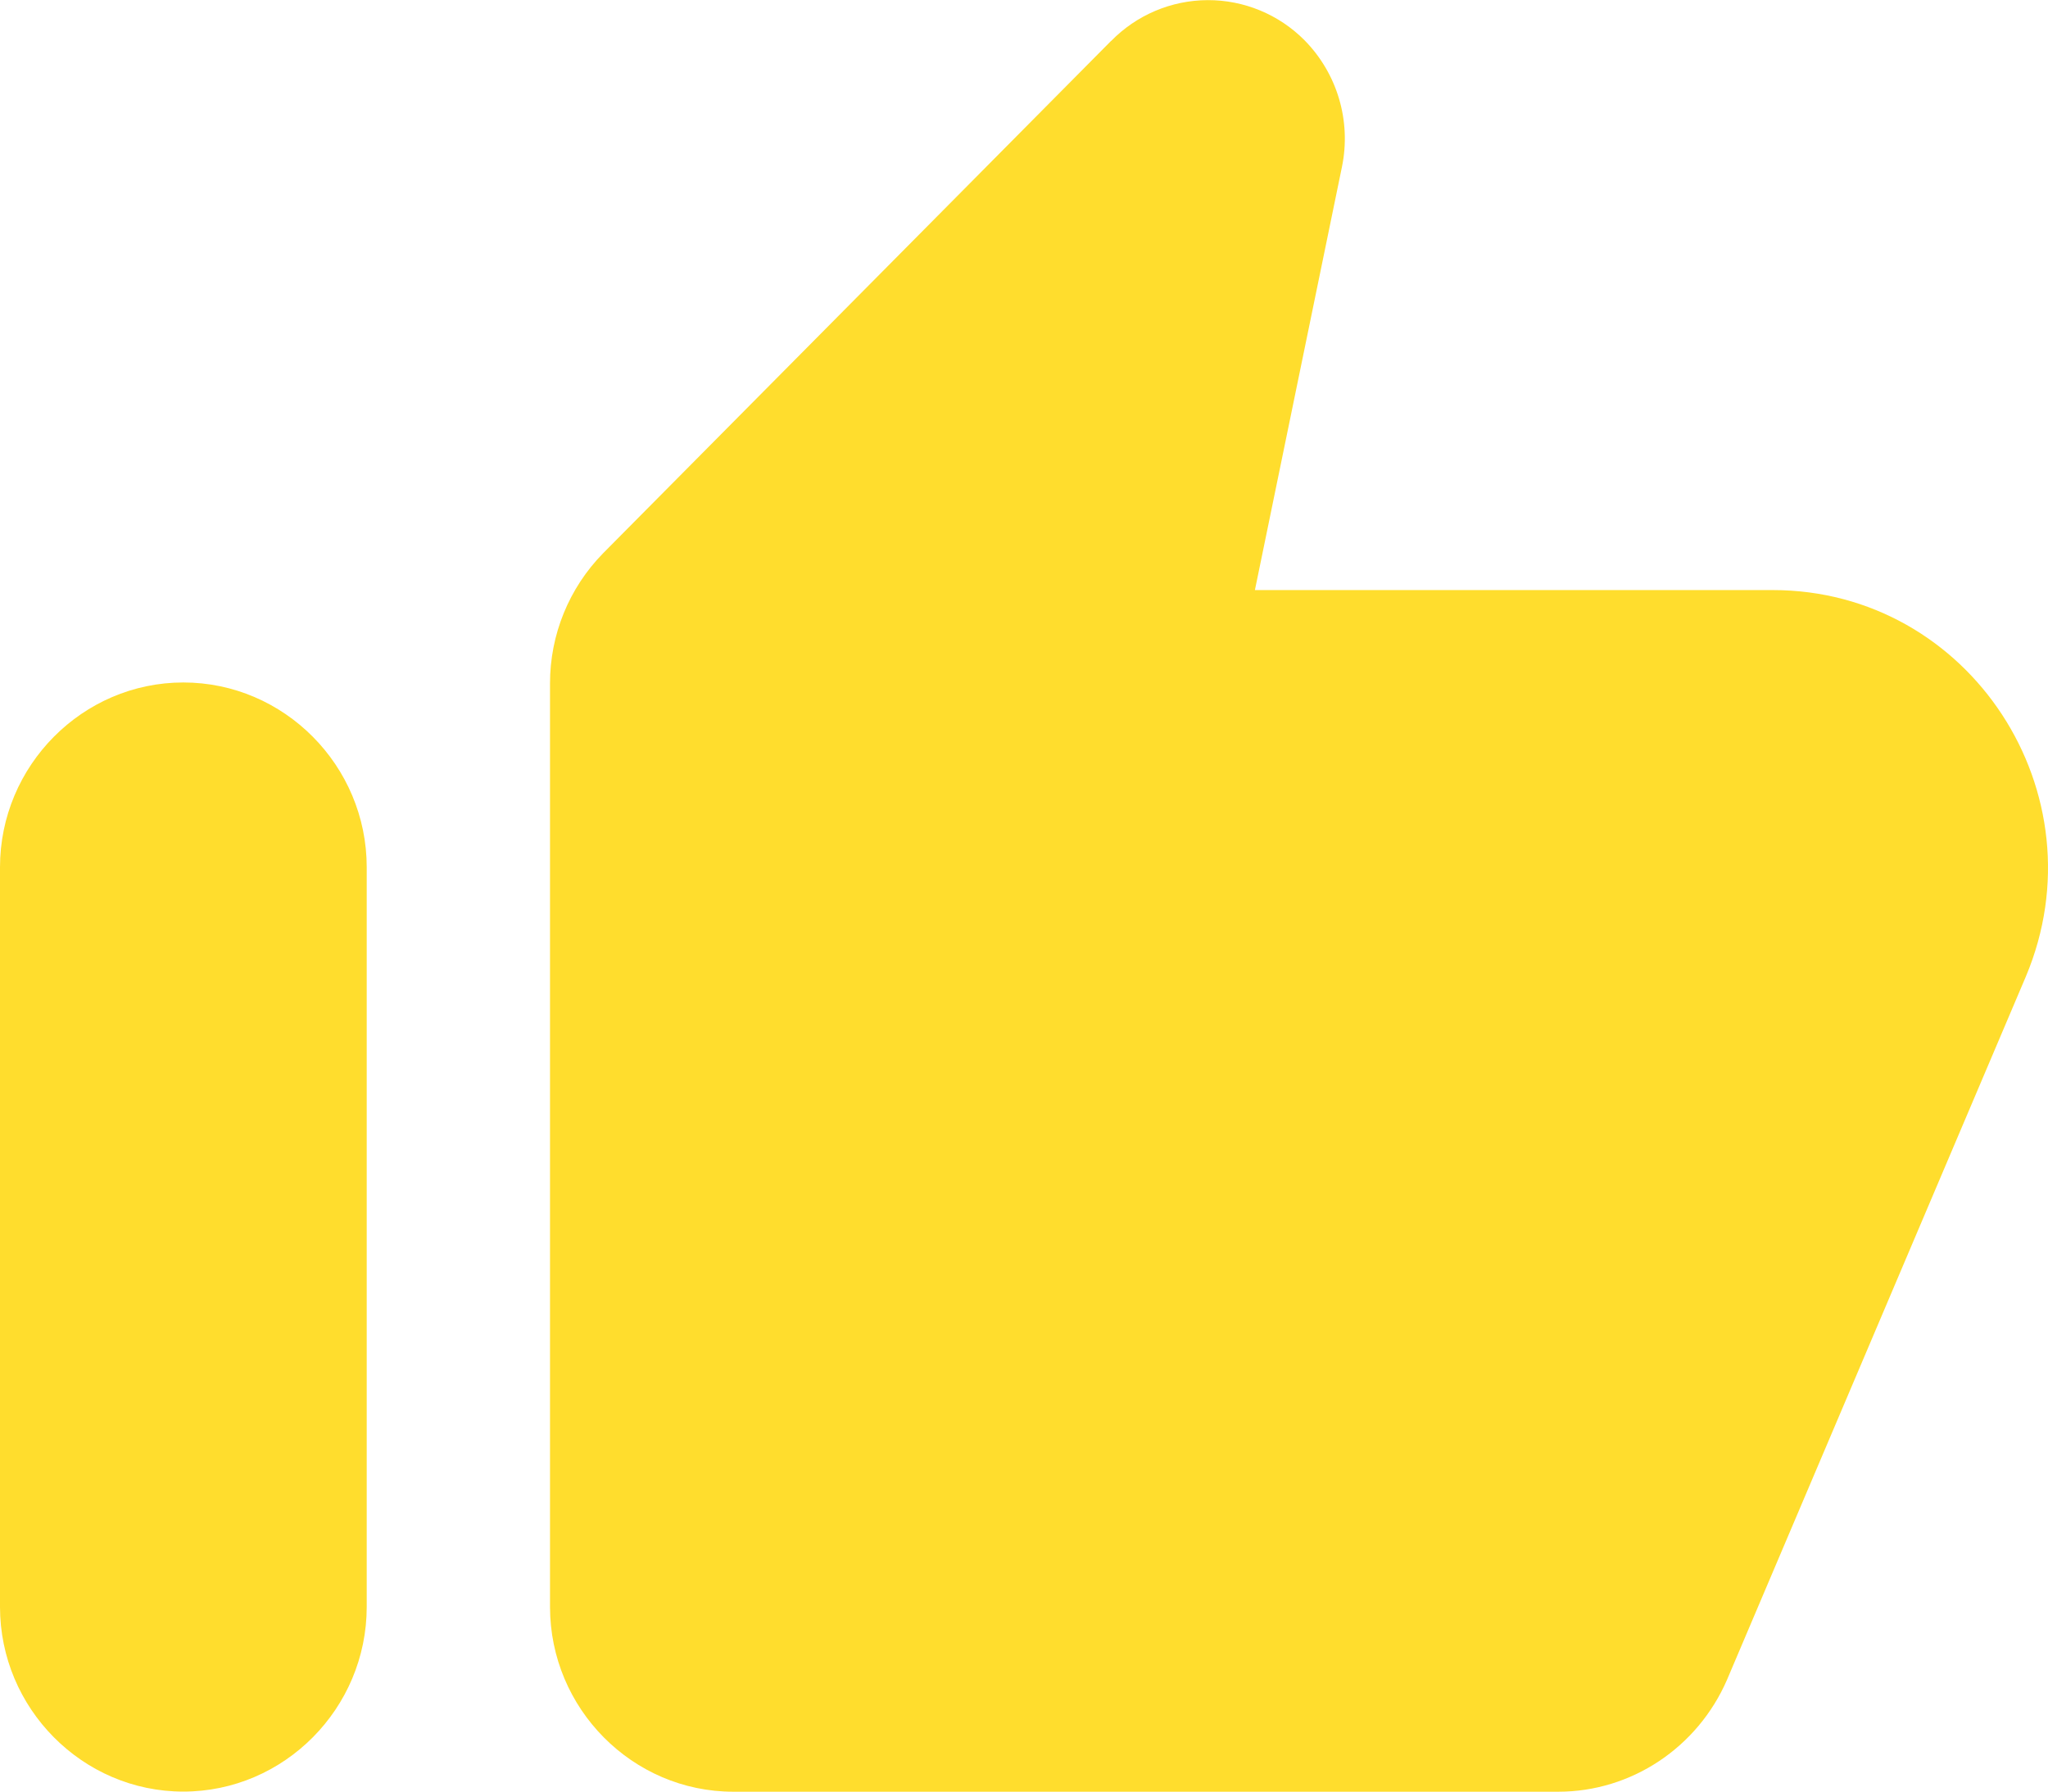
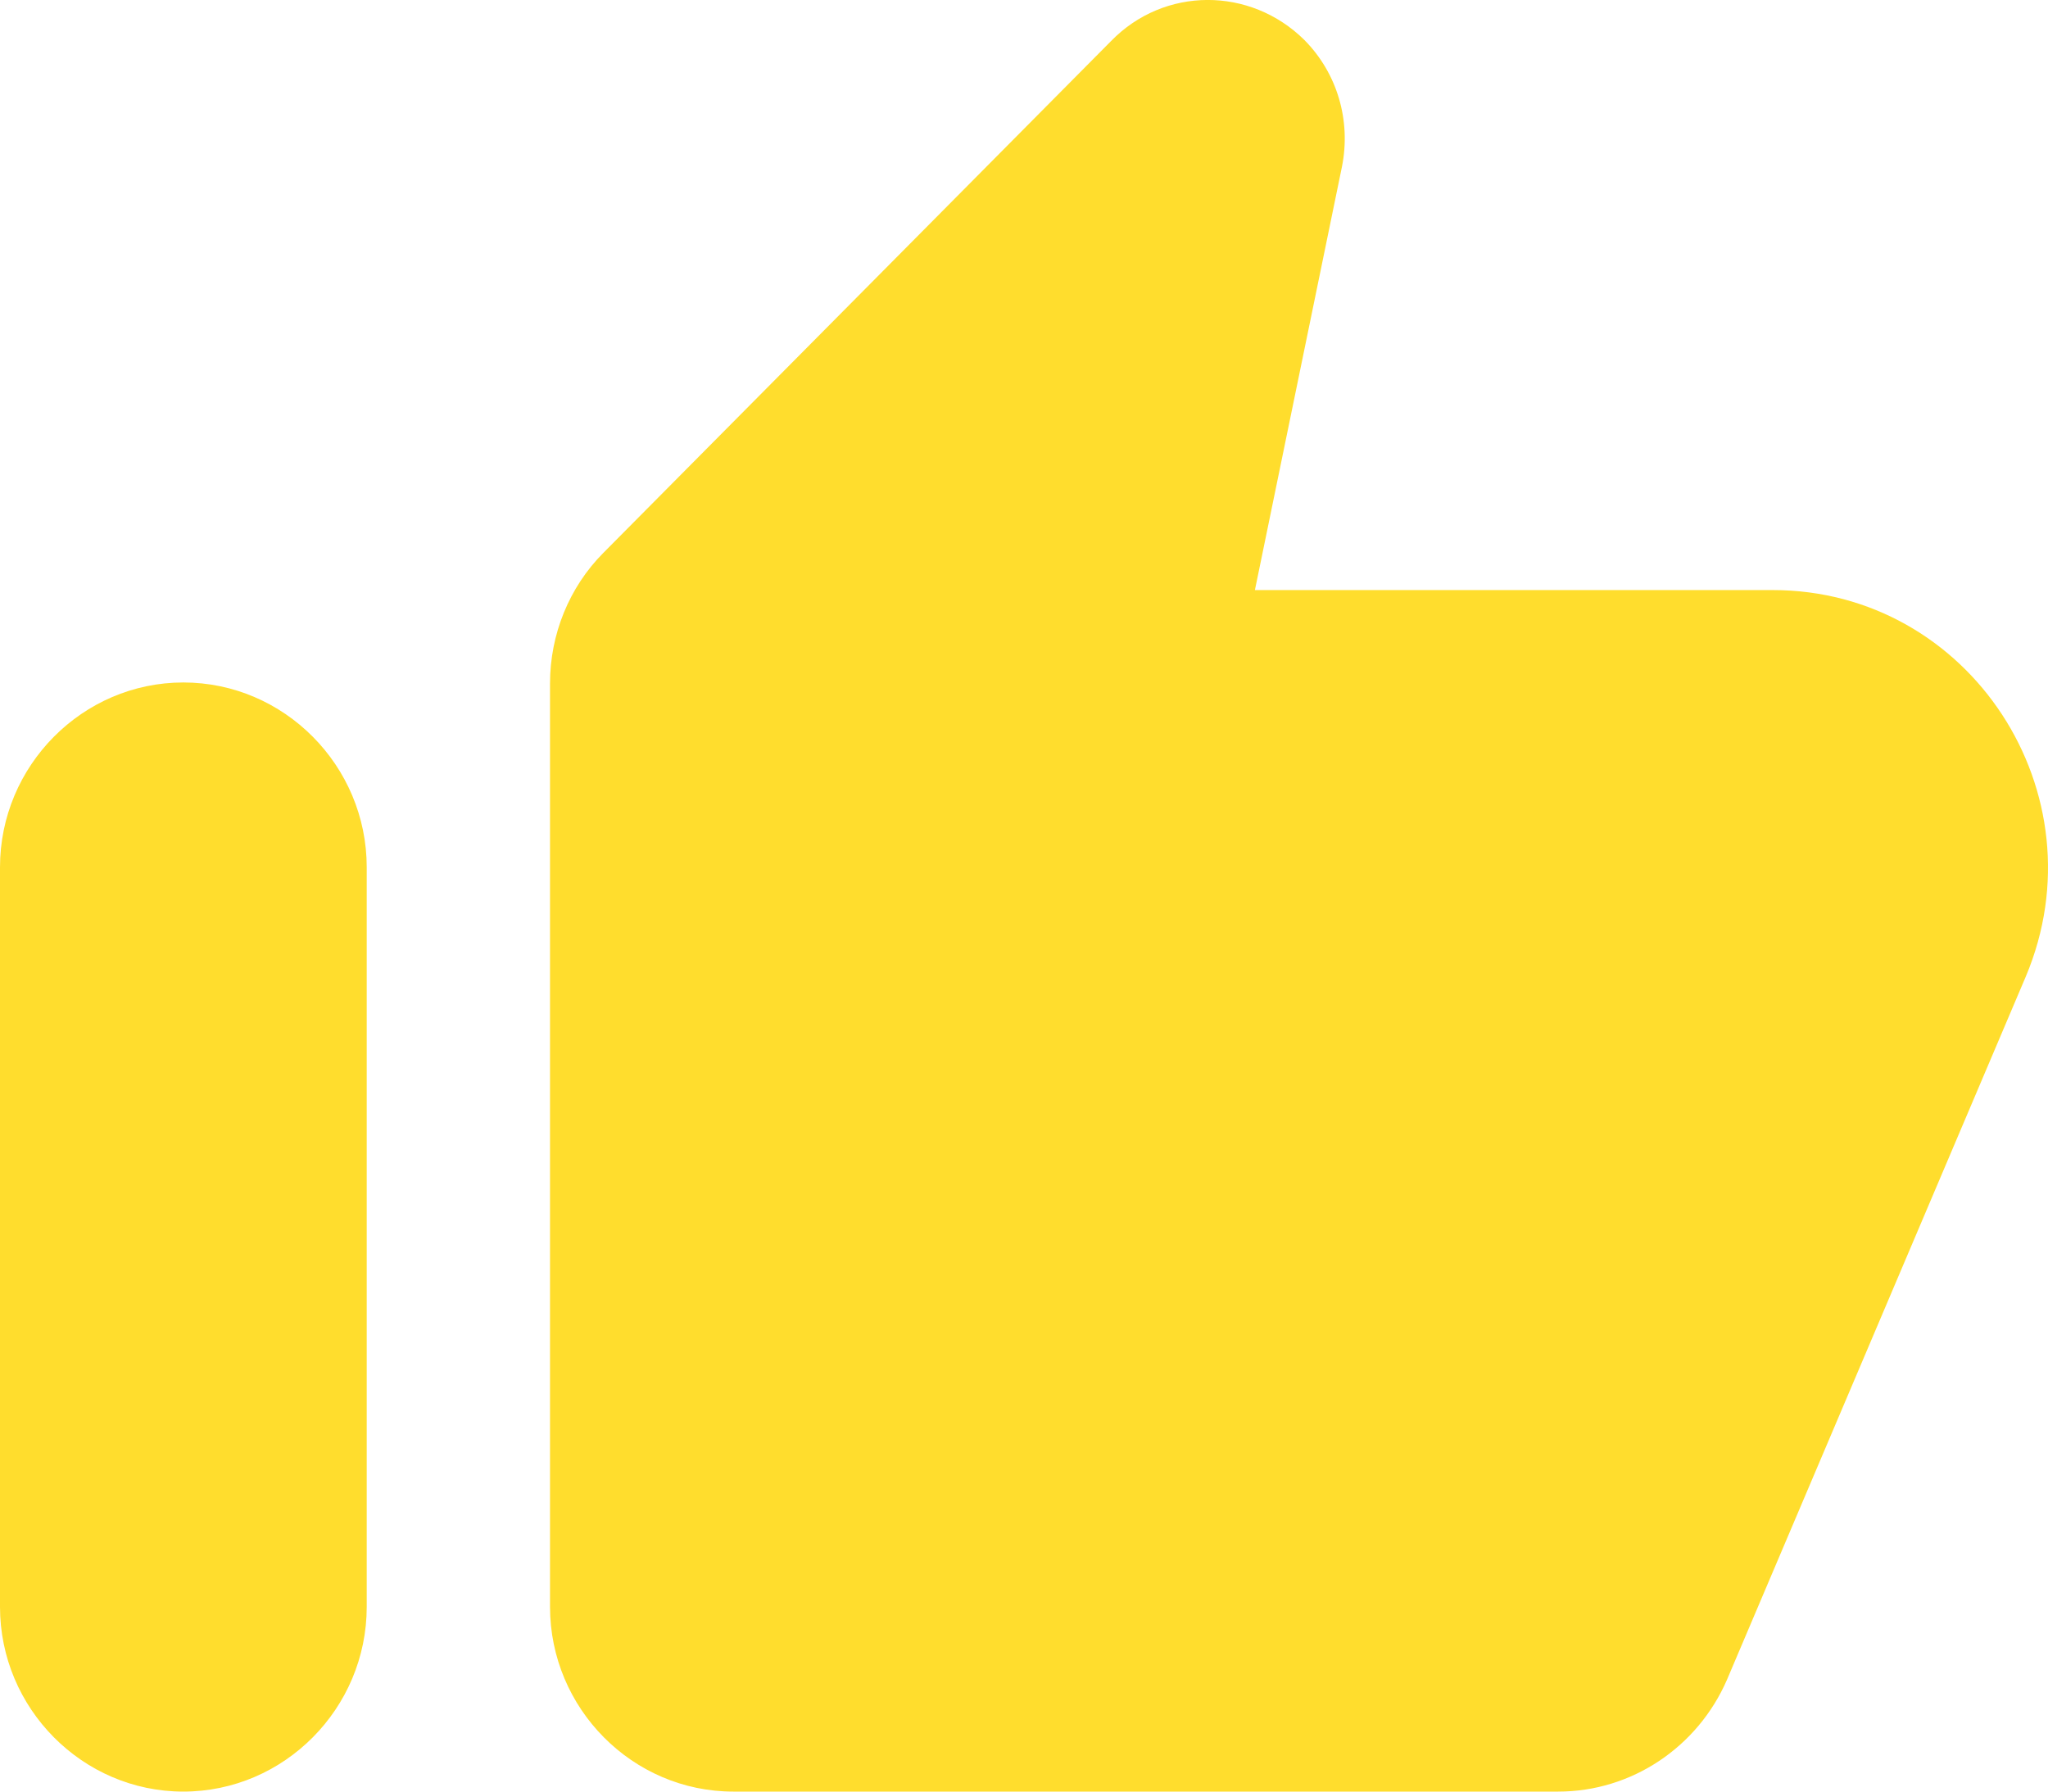
- <svg xmlns="http://www.w3.org/2000/svg" width="16" height="14" fill="none">
-   <path d="M8.68.32L4.712 4.323a1.45 1.45 0 00-.415 1.018v7.216c0 .794.644 1.444 1.432 1.444h6.445c.573 0 1.089-.347 1.318-.874l2.335-5.496c.601-1.43-.437-3.02-1.977-3.02H9.804l.68-3.307a1.095 1.095 0 00-.293-.99A1.06 1.06 0 008.68.321zM1.432 14c.788 0 1.433-.65 1.433-1.444V6.777c0-.794-.645-1.444-1.433-1.444C.645 5.333 0 5.983 0 6.777v5.779C0 13.35.645 14 1.432 14z" fill="#FFDD2D" />
+ <svg xmlns="http://www.w3.org/2000/svg" width="16" height="14" viewBox="0 0 16 14" fill="none">
+   <path d="M8.68 0.321L4.712 4.322C4.447 4.589 4.297 4.957 4.297 5.34V12.556C4.297 13.35 4.941 14 5.729 14H12.174C12.747 14 13.263 13.653 13.492 13.126L15.827 7.63C16.428 6.2 15.39 4.611 13.85 4.611H9.804L10.484 1.303C10.556 0.942 10.448 0.573 10.191 0.313C9.768 -0.106 9.095 -0.106 8.68 0.321ZM1.432 14C2.22 14 2.865 13.35 2.865 12.556V6.777C2.865 5.983 2.22 5.333 1.432 5.333C0.645 5.333 0 5.983 0 6.777V12.556C0 13.35 0.645 14 1.432 14Z" fill="#FFDD2D" />
</svg>
